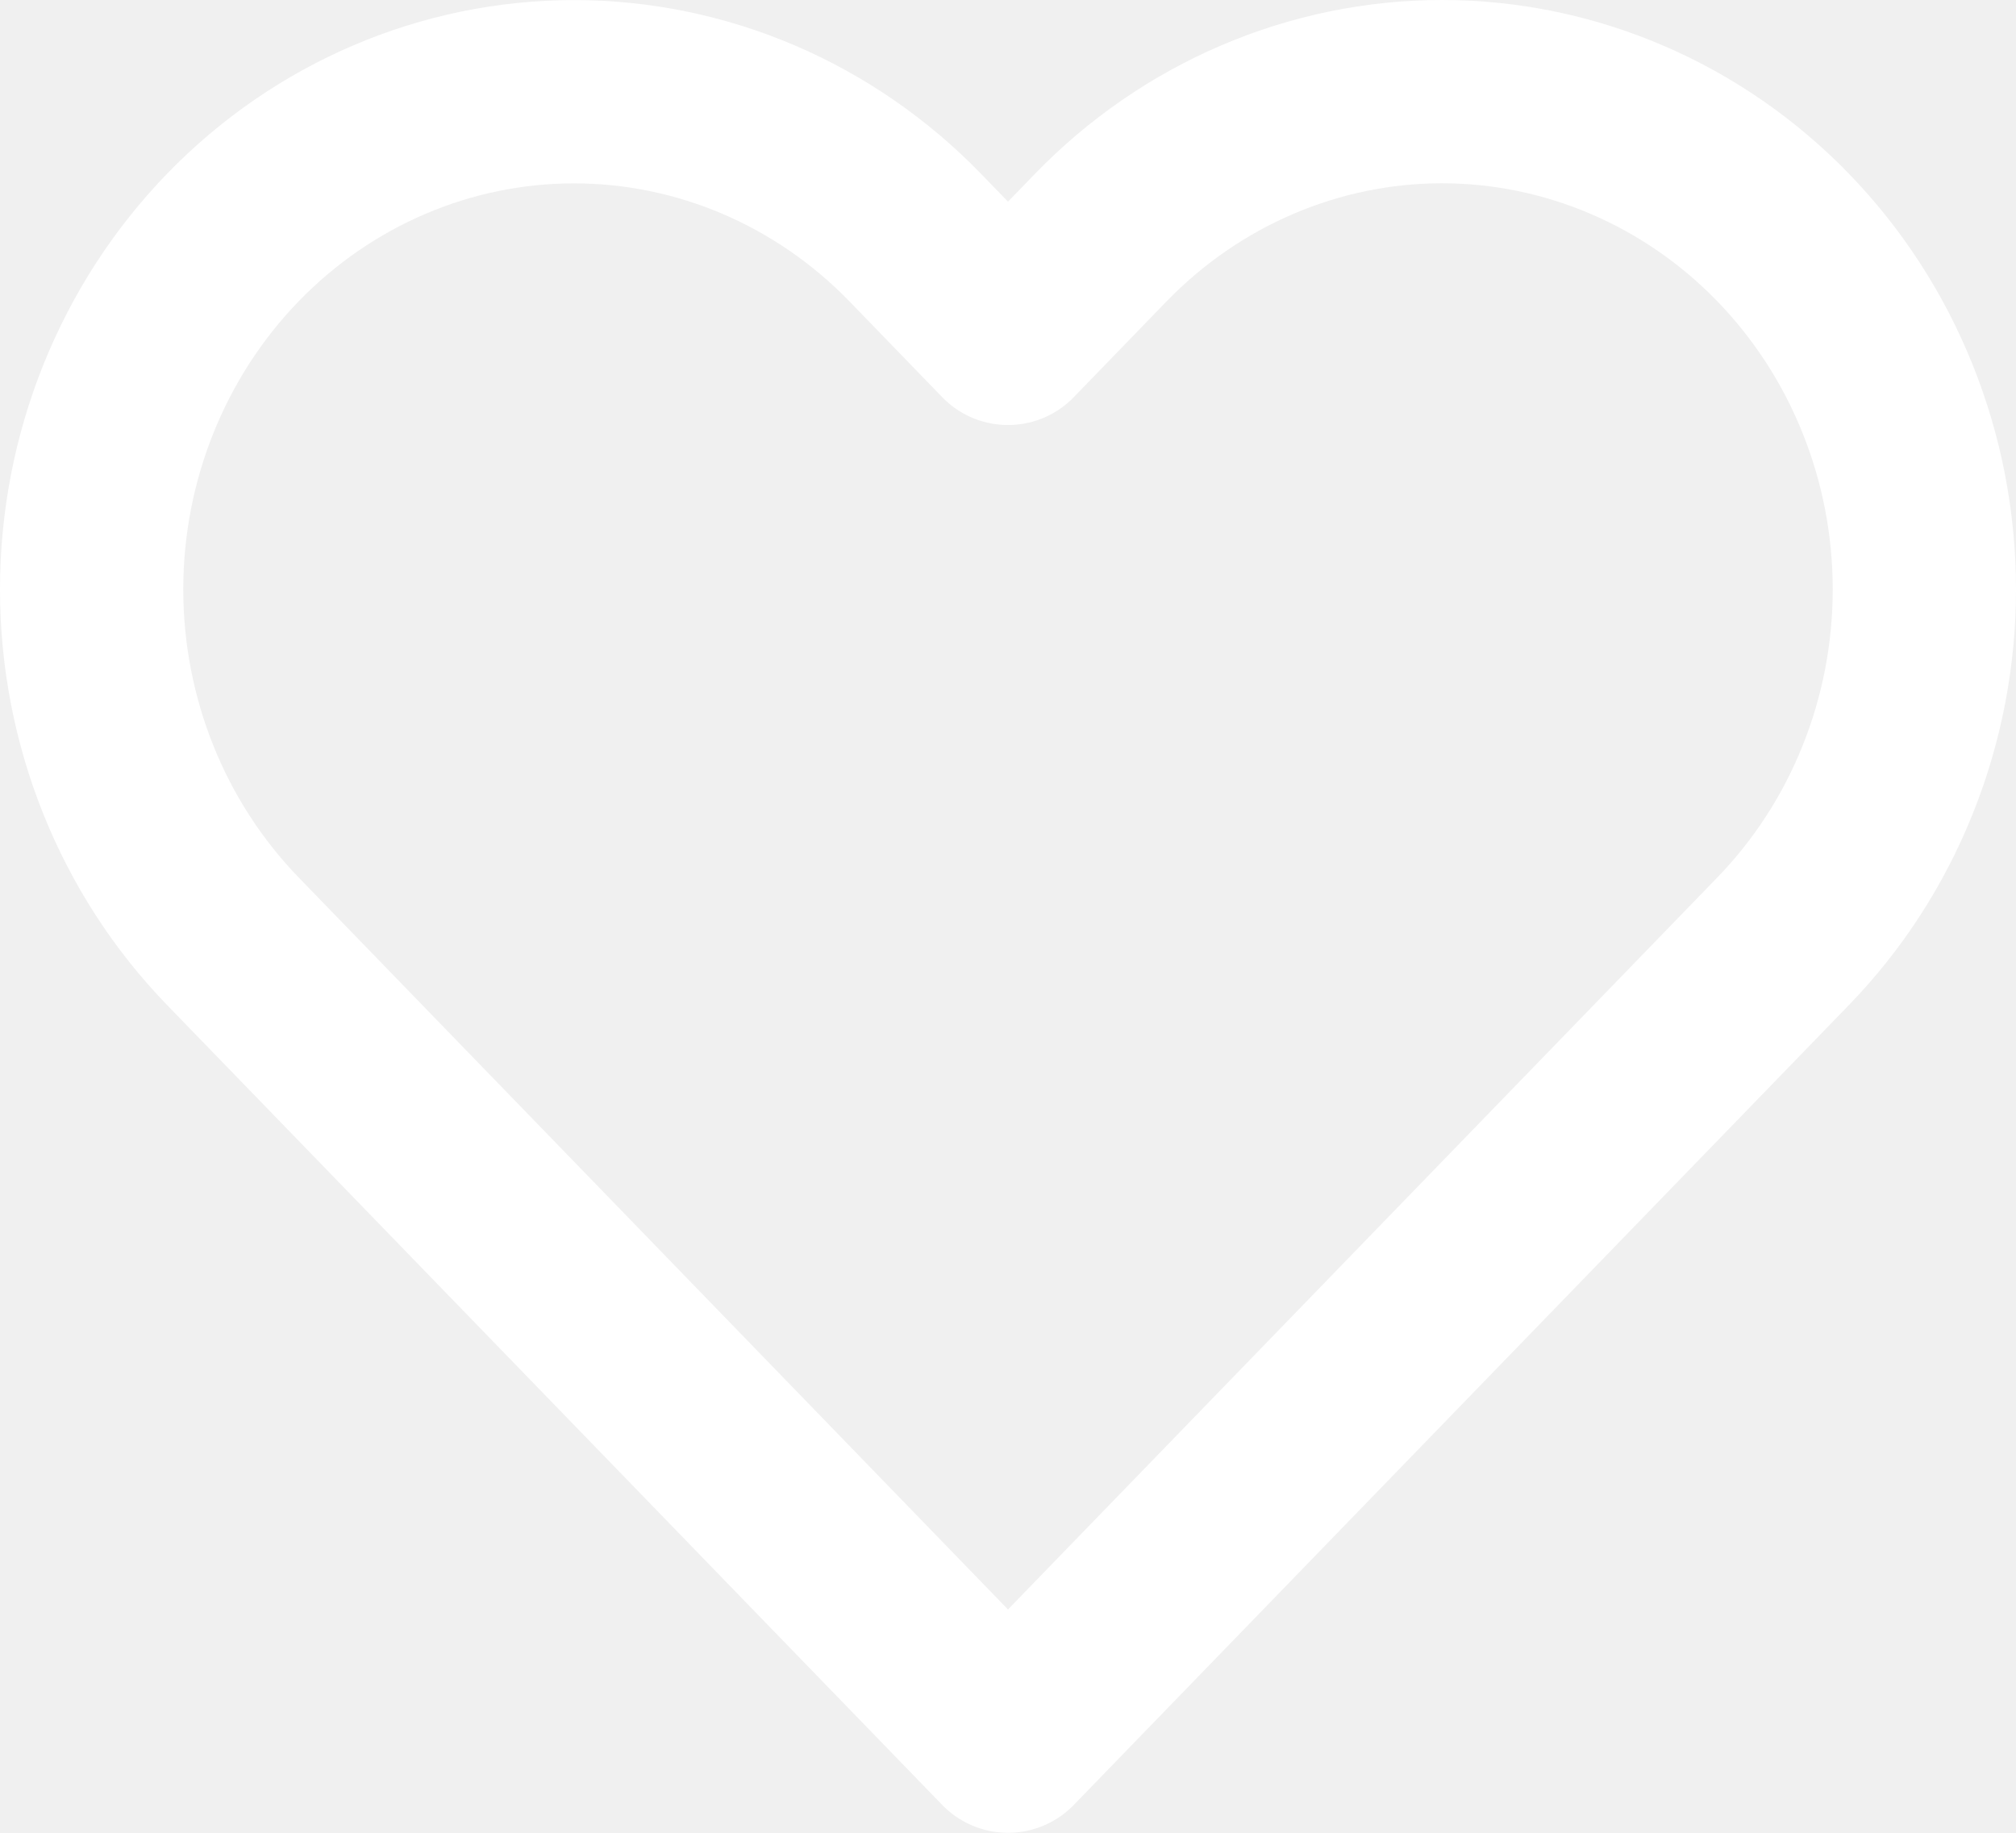
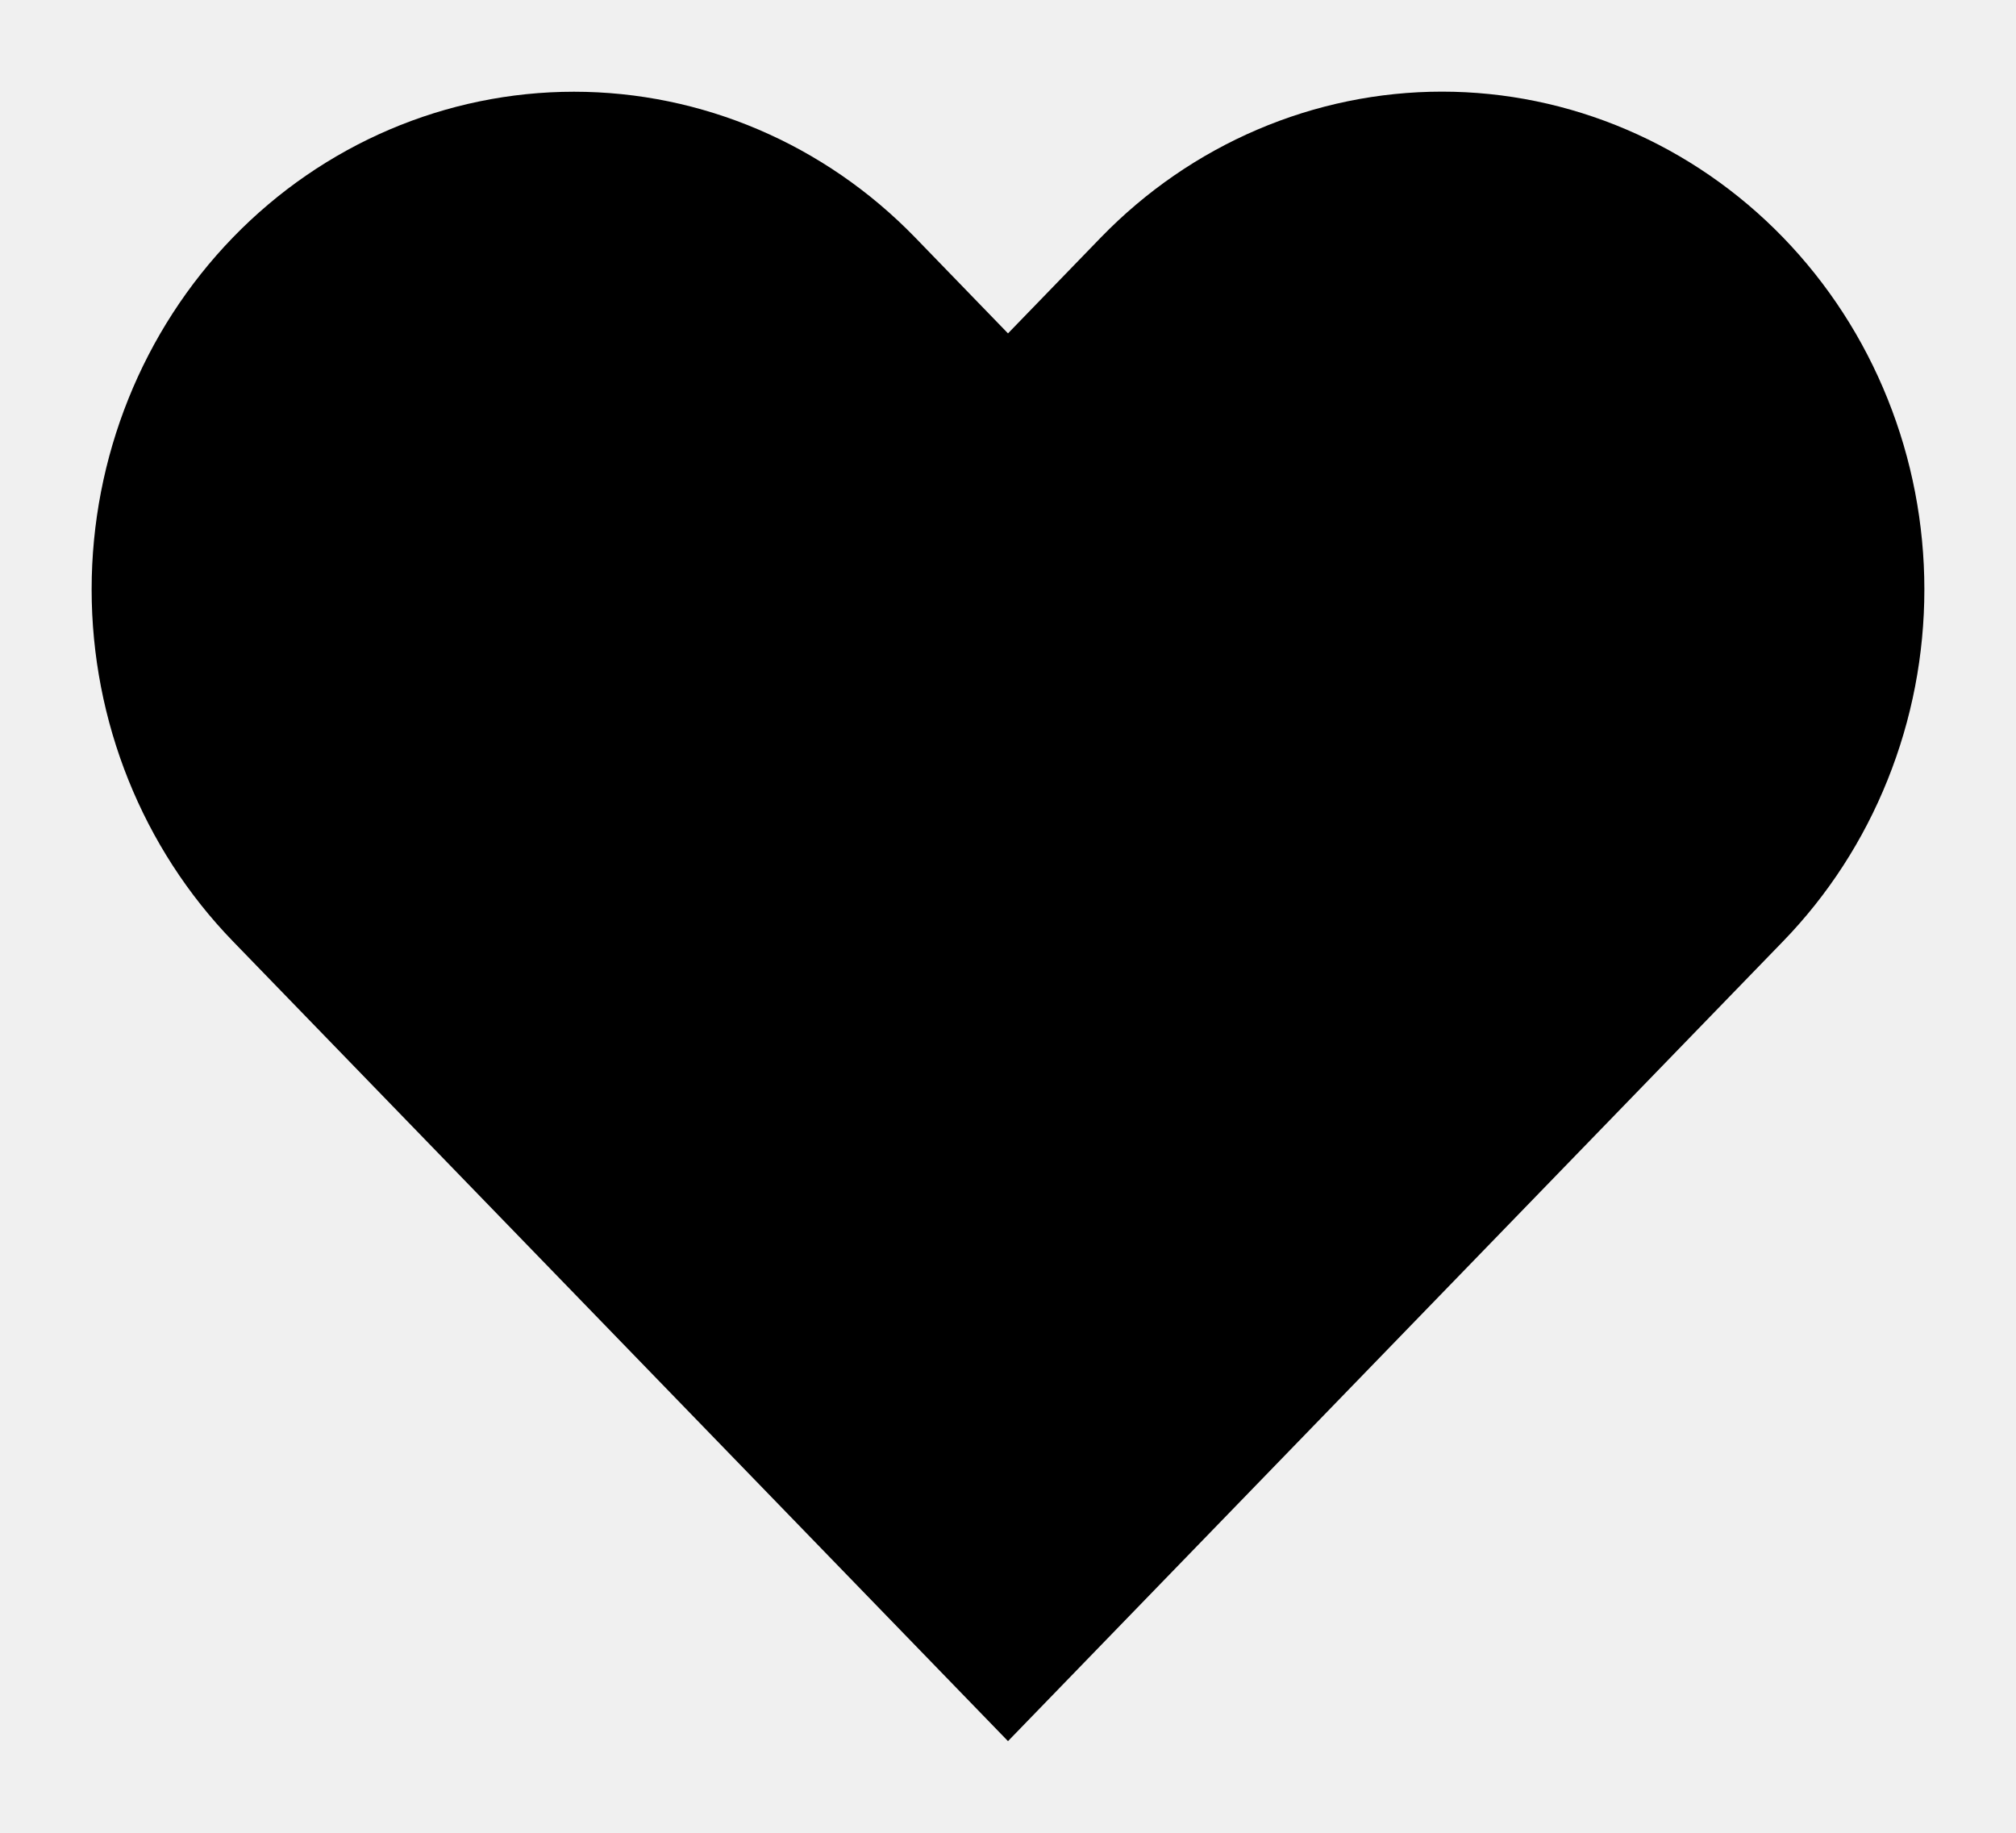
- <svg xmlns="http://www.w3.org/2000/svg" width="22" height="20" viewBox="0 0 22 20" fill="none">
-   <path d="M19.458 2.591C18.969 2.087 18.389 1.687 17.75 1.414C17.112 1.141 16.427 1 15.736 1C15.045 1 14.36 1.141 13.722 1.414C13.083 1.687 12.503 2.087 12.014 2.591L11 3.638L9.986 2.591C8.998 1.573 7.66 1.001 6.264 1.001C4.868 1.001 3.529 1.573 2.542 2.591C1.555 3.61 1 4.991 1 6.432C1 7.872 1.555 9.254 2.542 10.272L11 19L19.458 10.272C19.947 9.768 20.335 9.169 20.599 8.51C20.864 7.851 21 7.145 21 6.432C21 5.719 20.864 5.012 20.599 4.353C20.335 3.694 19.947 3.096 19.458 2.591Z" stroke="white" stroke-width="2" stroke-linecap="round" stroke-linejoin="round" />
+ <svg xmlns="http://www.w3.org/2000/svg" width="22" height="20" viewBox="0 0 22 20">
+   <path d="M19.458 2.591C18.969 2.087 18.389 1.687 17.75 1.414C17.112 1.141 16.427 1 15.736 1C15.045 1 14.36 1.141 13.722 1.414C13.083 1.687 12.503 2.087 12.014 2.591L11 3.638L9.986 2.591C8.998 1.573 7.66 1.001 6.264 1.001C4.868 1.001 3.529 1.573 2.542 2.591C1.555 3.61 1 4.991 1 6.432C1 7.872 1.555 9.254 2.542 10.272L11 19L19.458 10.272C19.947 9.768 20.335 9.169 20.599 8.51C20.864 7.851 21 7.145 21 6.432C21 5.719 20.864 5.012 20.599 4.353C20.335 3.694 19.947 3.096 19.458 2.591Z" stroke-width="2" stroke-linecap="round" stroke-linejoin="round" />
</svg>
